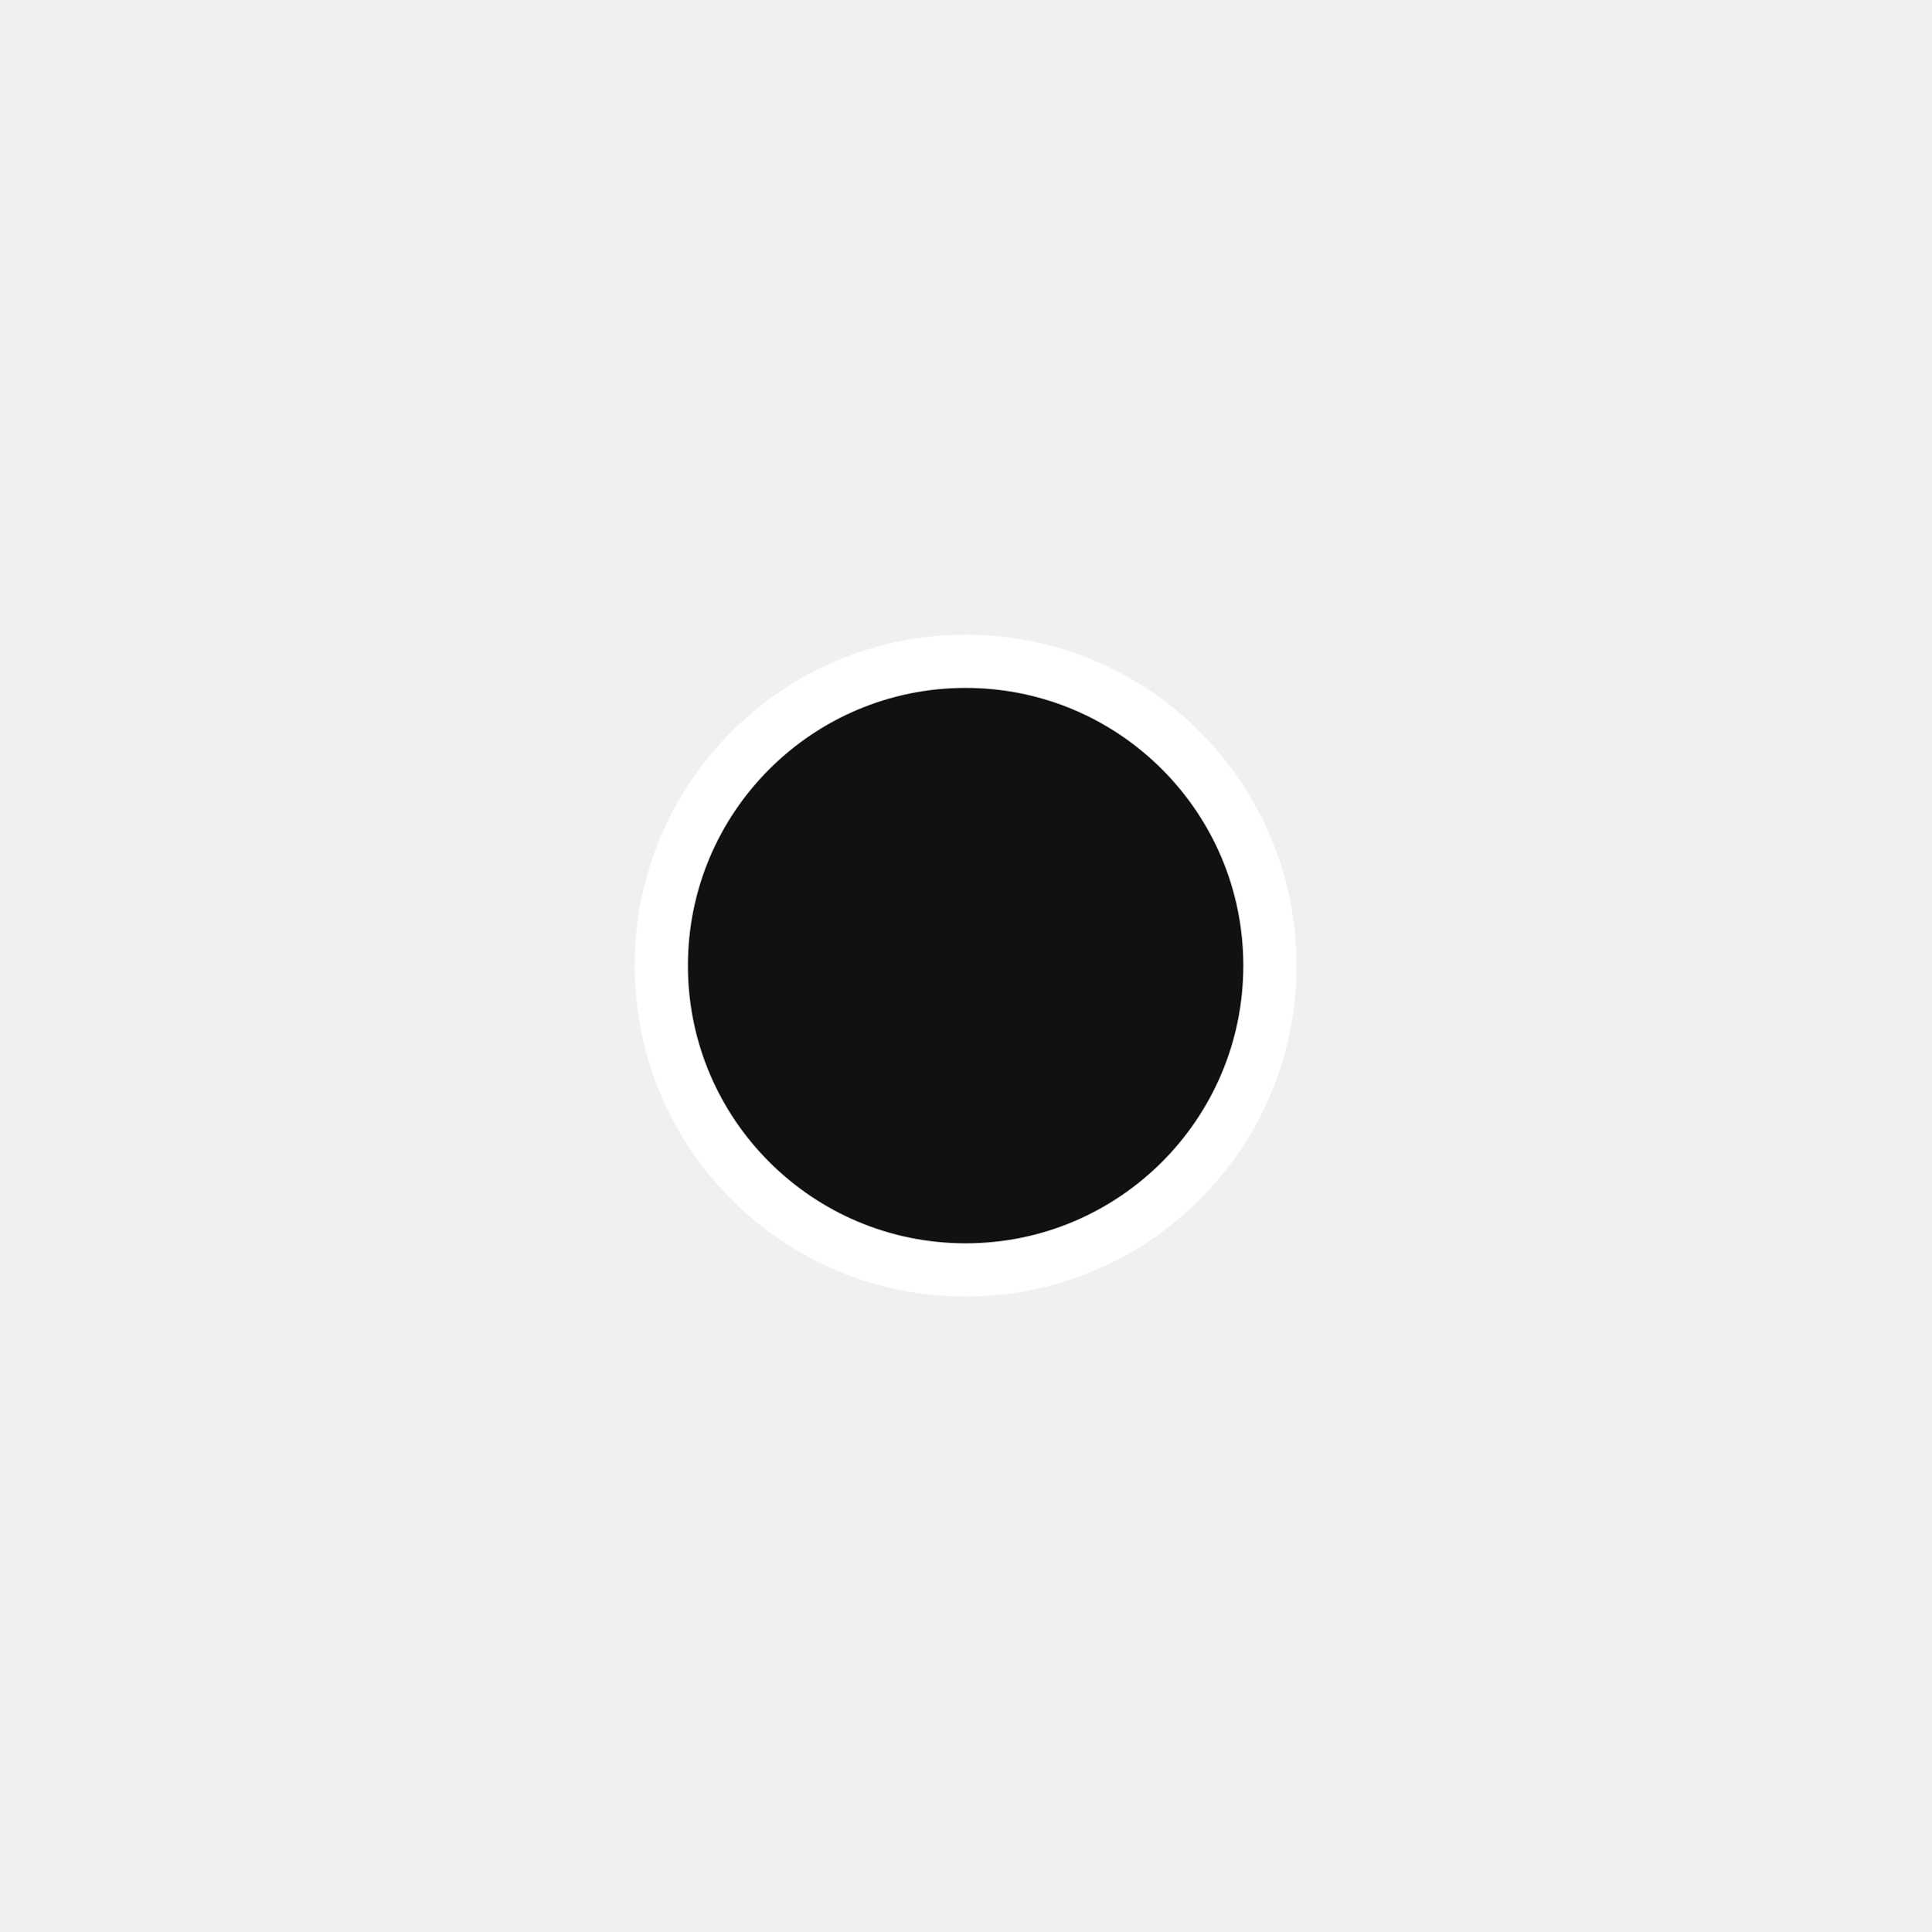
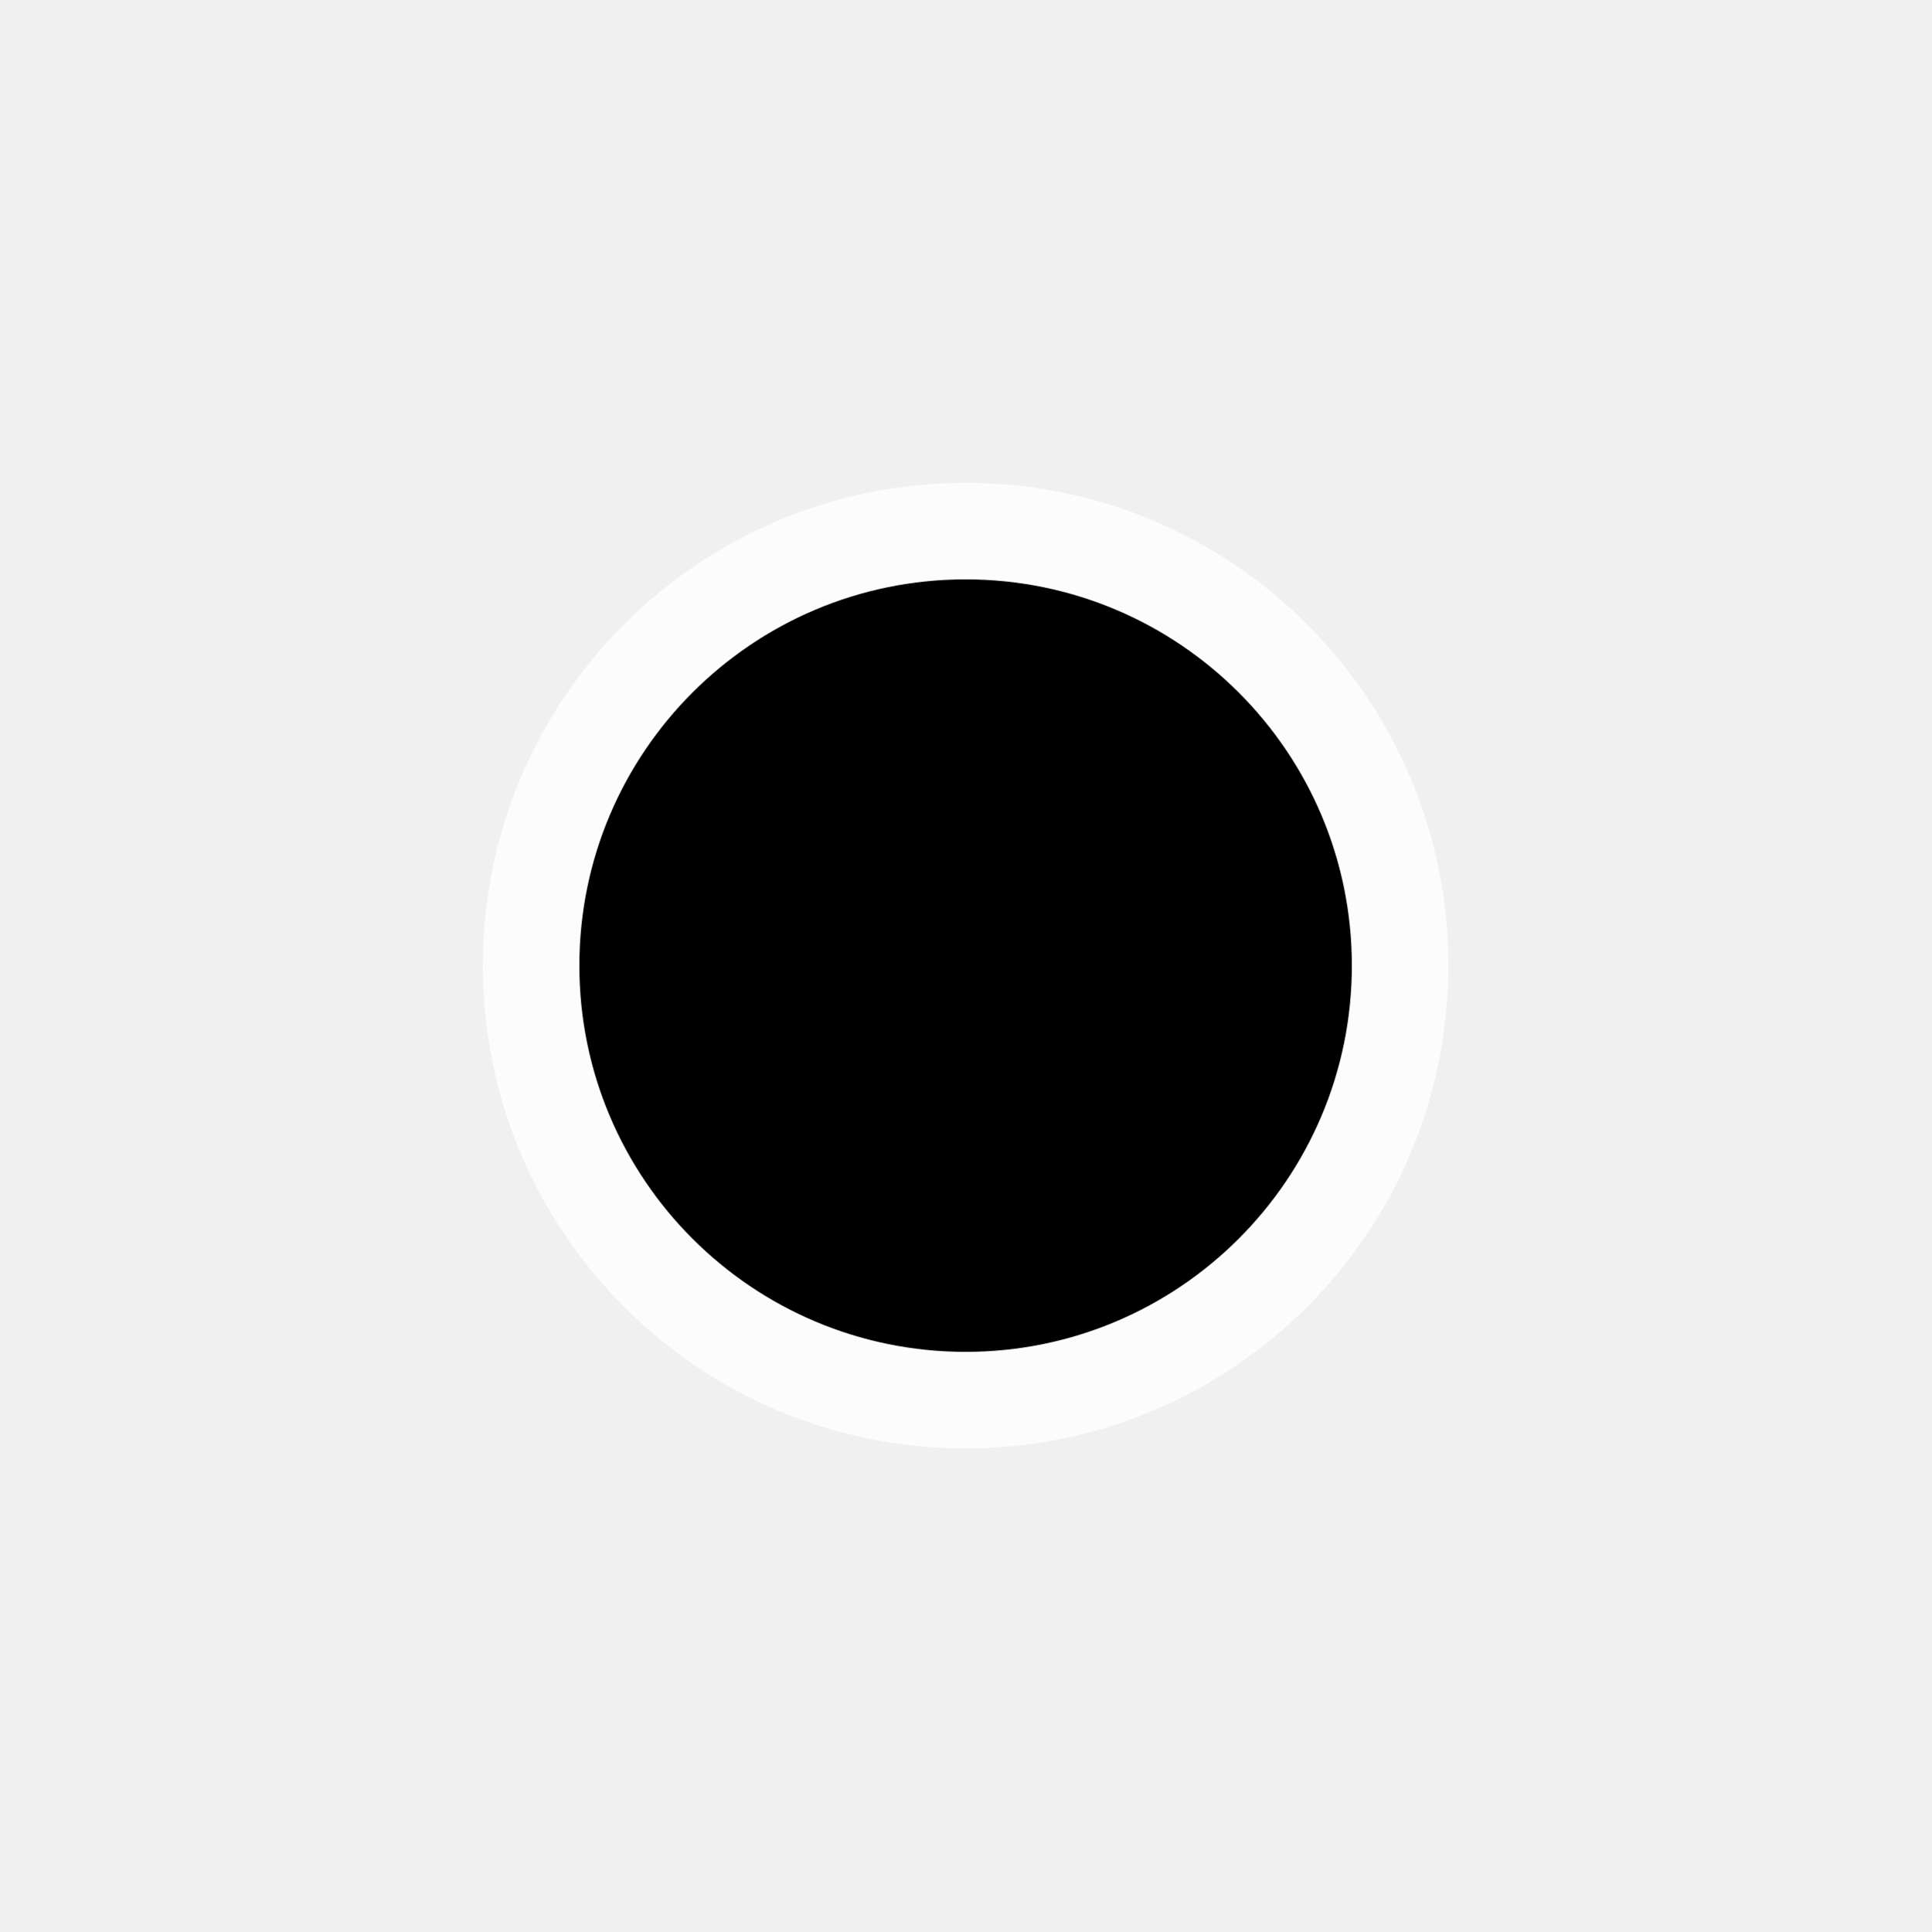
- <svg xmlns="http://www.w3.org/2000/svg" version="1.0" width="580" height="580">
-   <defs id="defs4">
-     <marker viewBox="0 0 10 10" refY="5" refX="10" orient="auto" markerWidth="4" markerUnits="strokeWidth" markerHeight="3" id="ArrowStart">
-       <path id="path2111" d="M 10 0 L 0 5 L 10 10 z" />
-     </marker>
-     <marker viewBox="0 0 10 10" refY="5" orient="auto" markerWidth="4" markerUnits="strokeWidth" markerHeight="3" id="ArrowEnd">
-       <path id="path2108" d="M 0 0 L 10 5 L 0 10 z" />
-     </marker>
-   </defs>
-   <circle id="path4175" cx="290" cy="290" r="91.4" fill="#111" stroke="#fff" stroke-linejoin="bevel" stroke-linecap="square" stroke-width="16" />
+ <svg xmlns="http://www.w3.org/2000/svg" height="580" width="580" version="1.0">
+   <circle opacity=".8" cx="290" cy="290" r="145" fill="#fff" />
+   <circle cy="290" cx="290" r="116" fill="#000" />
</svg>
